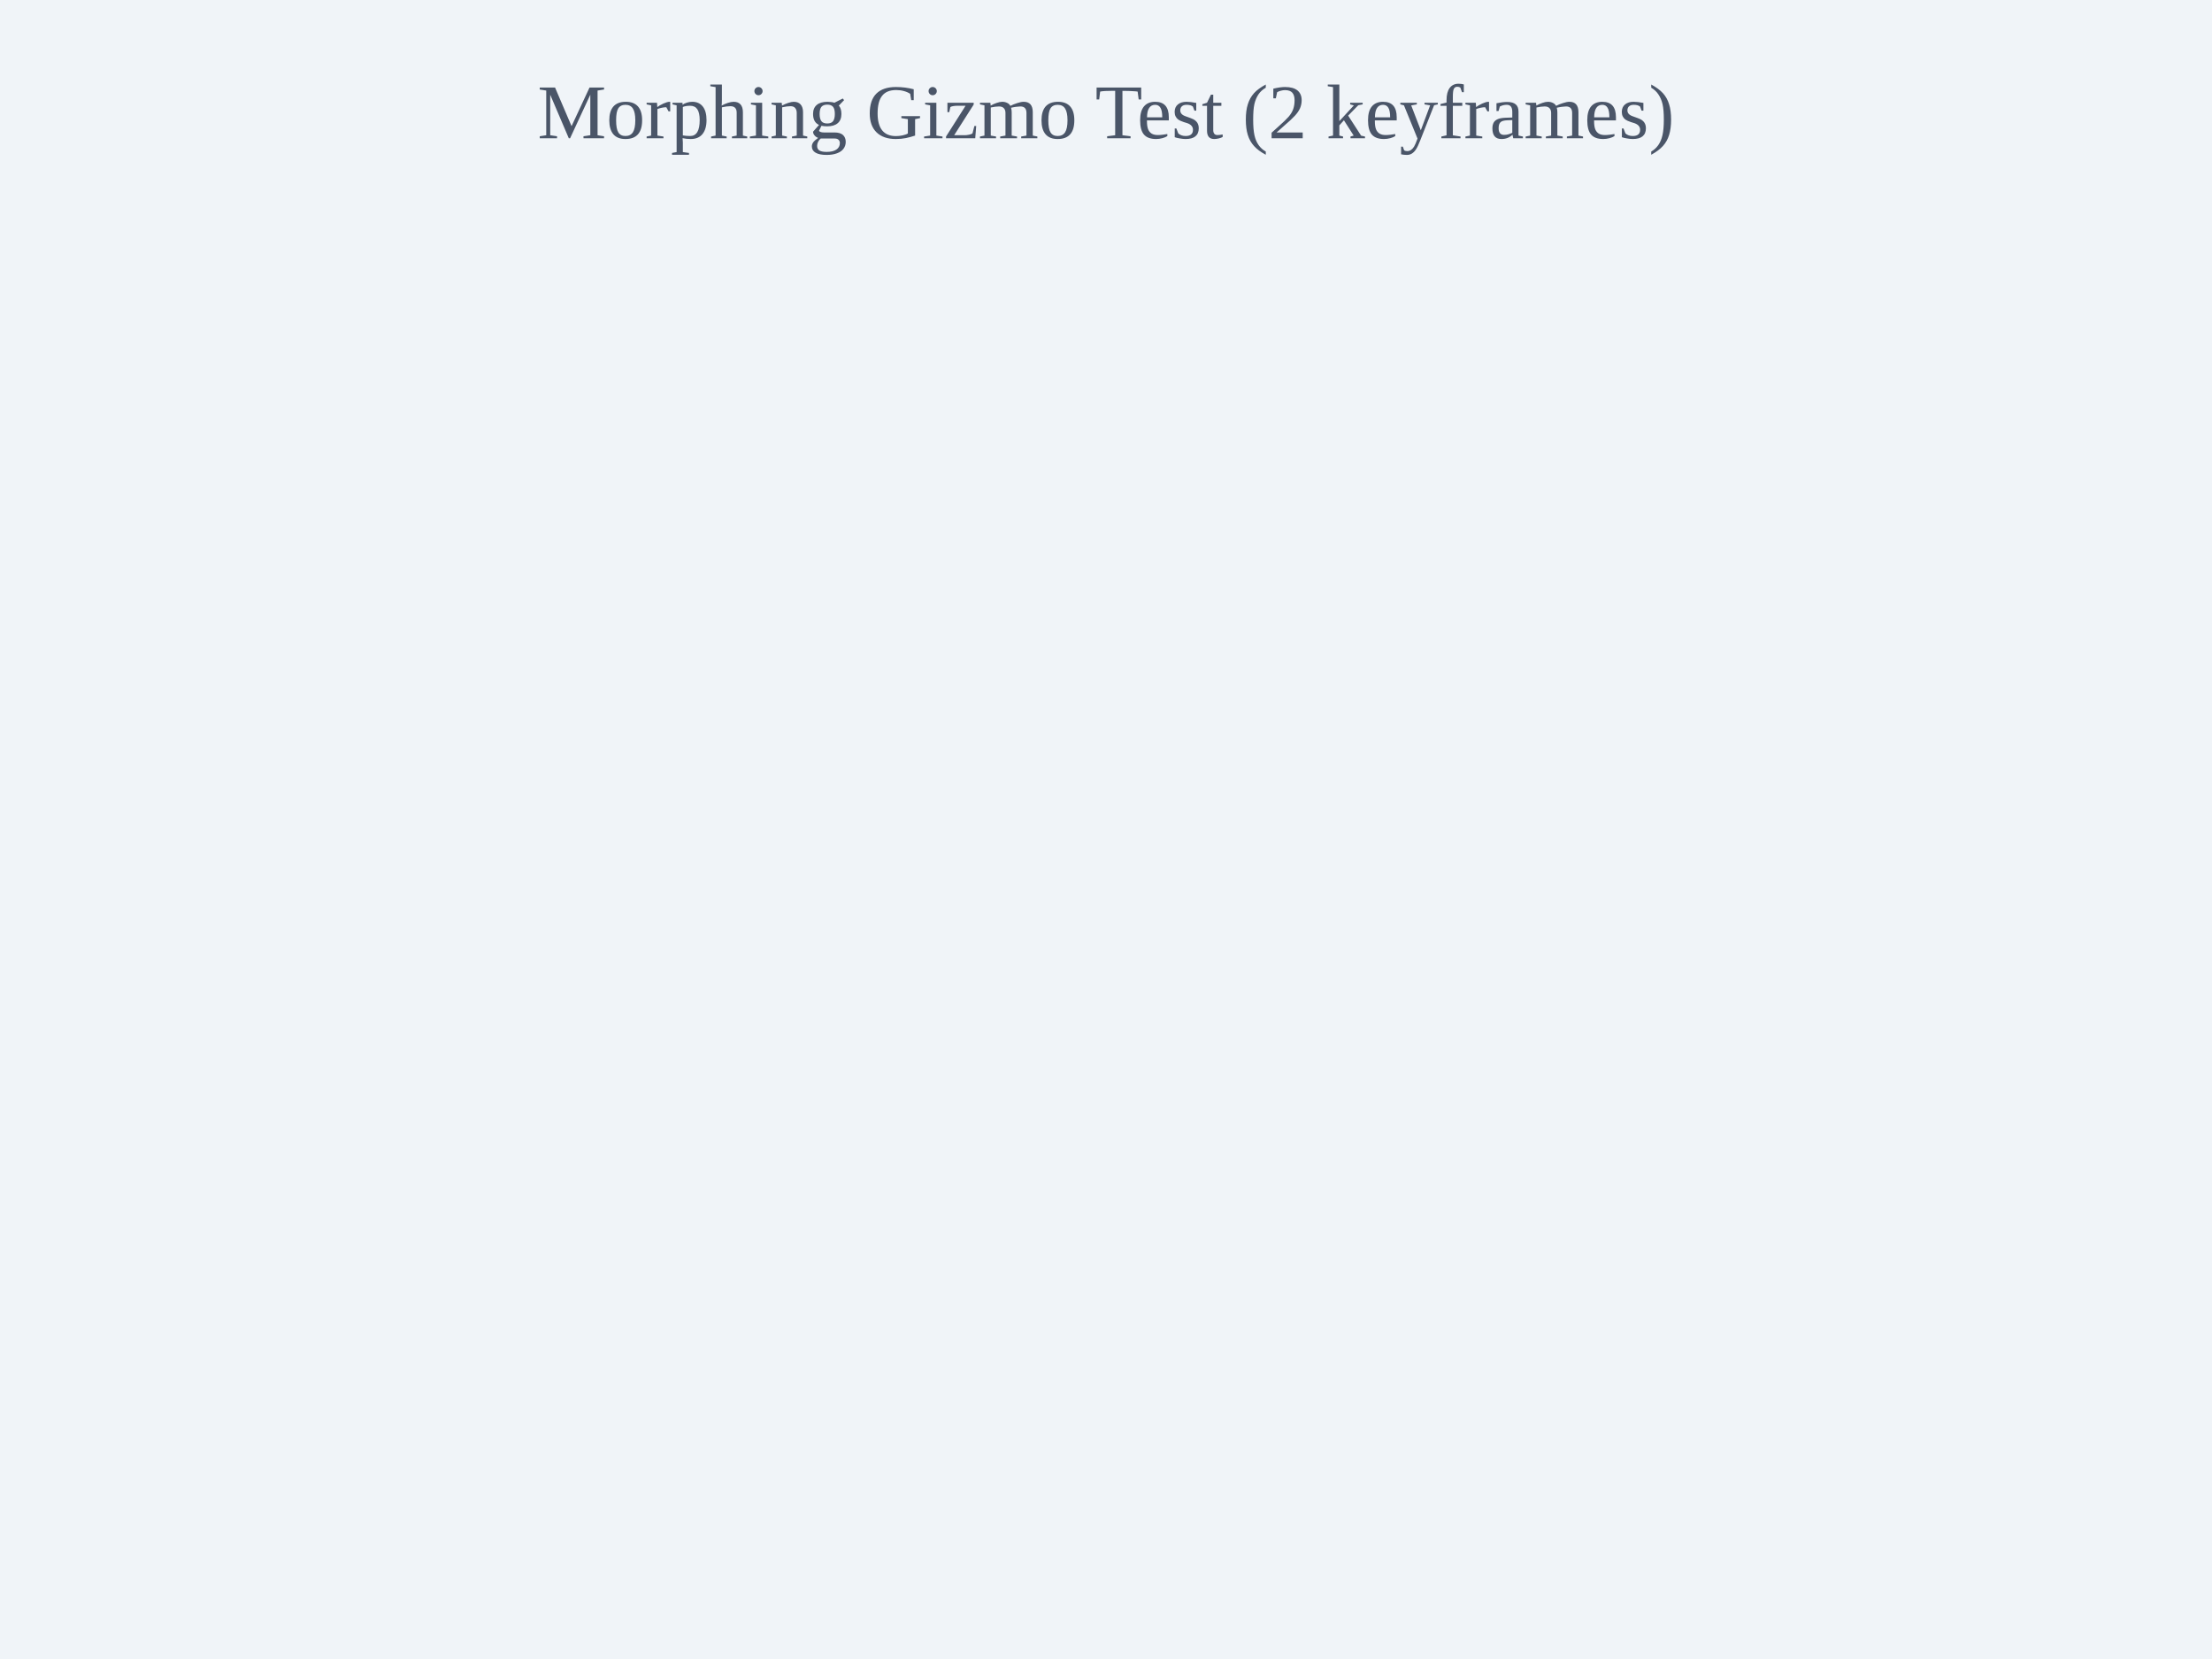
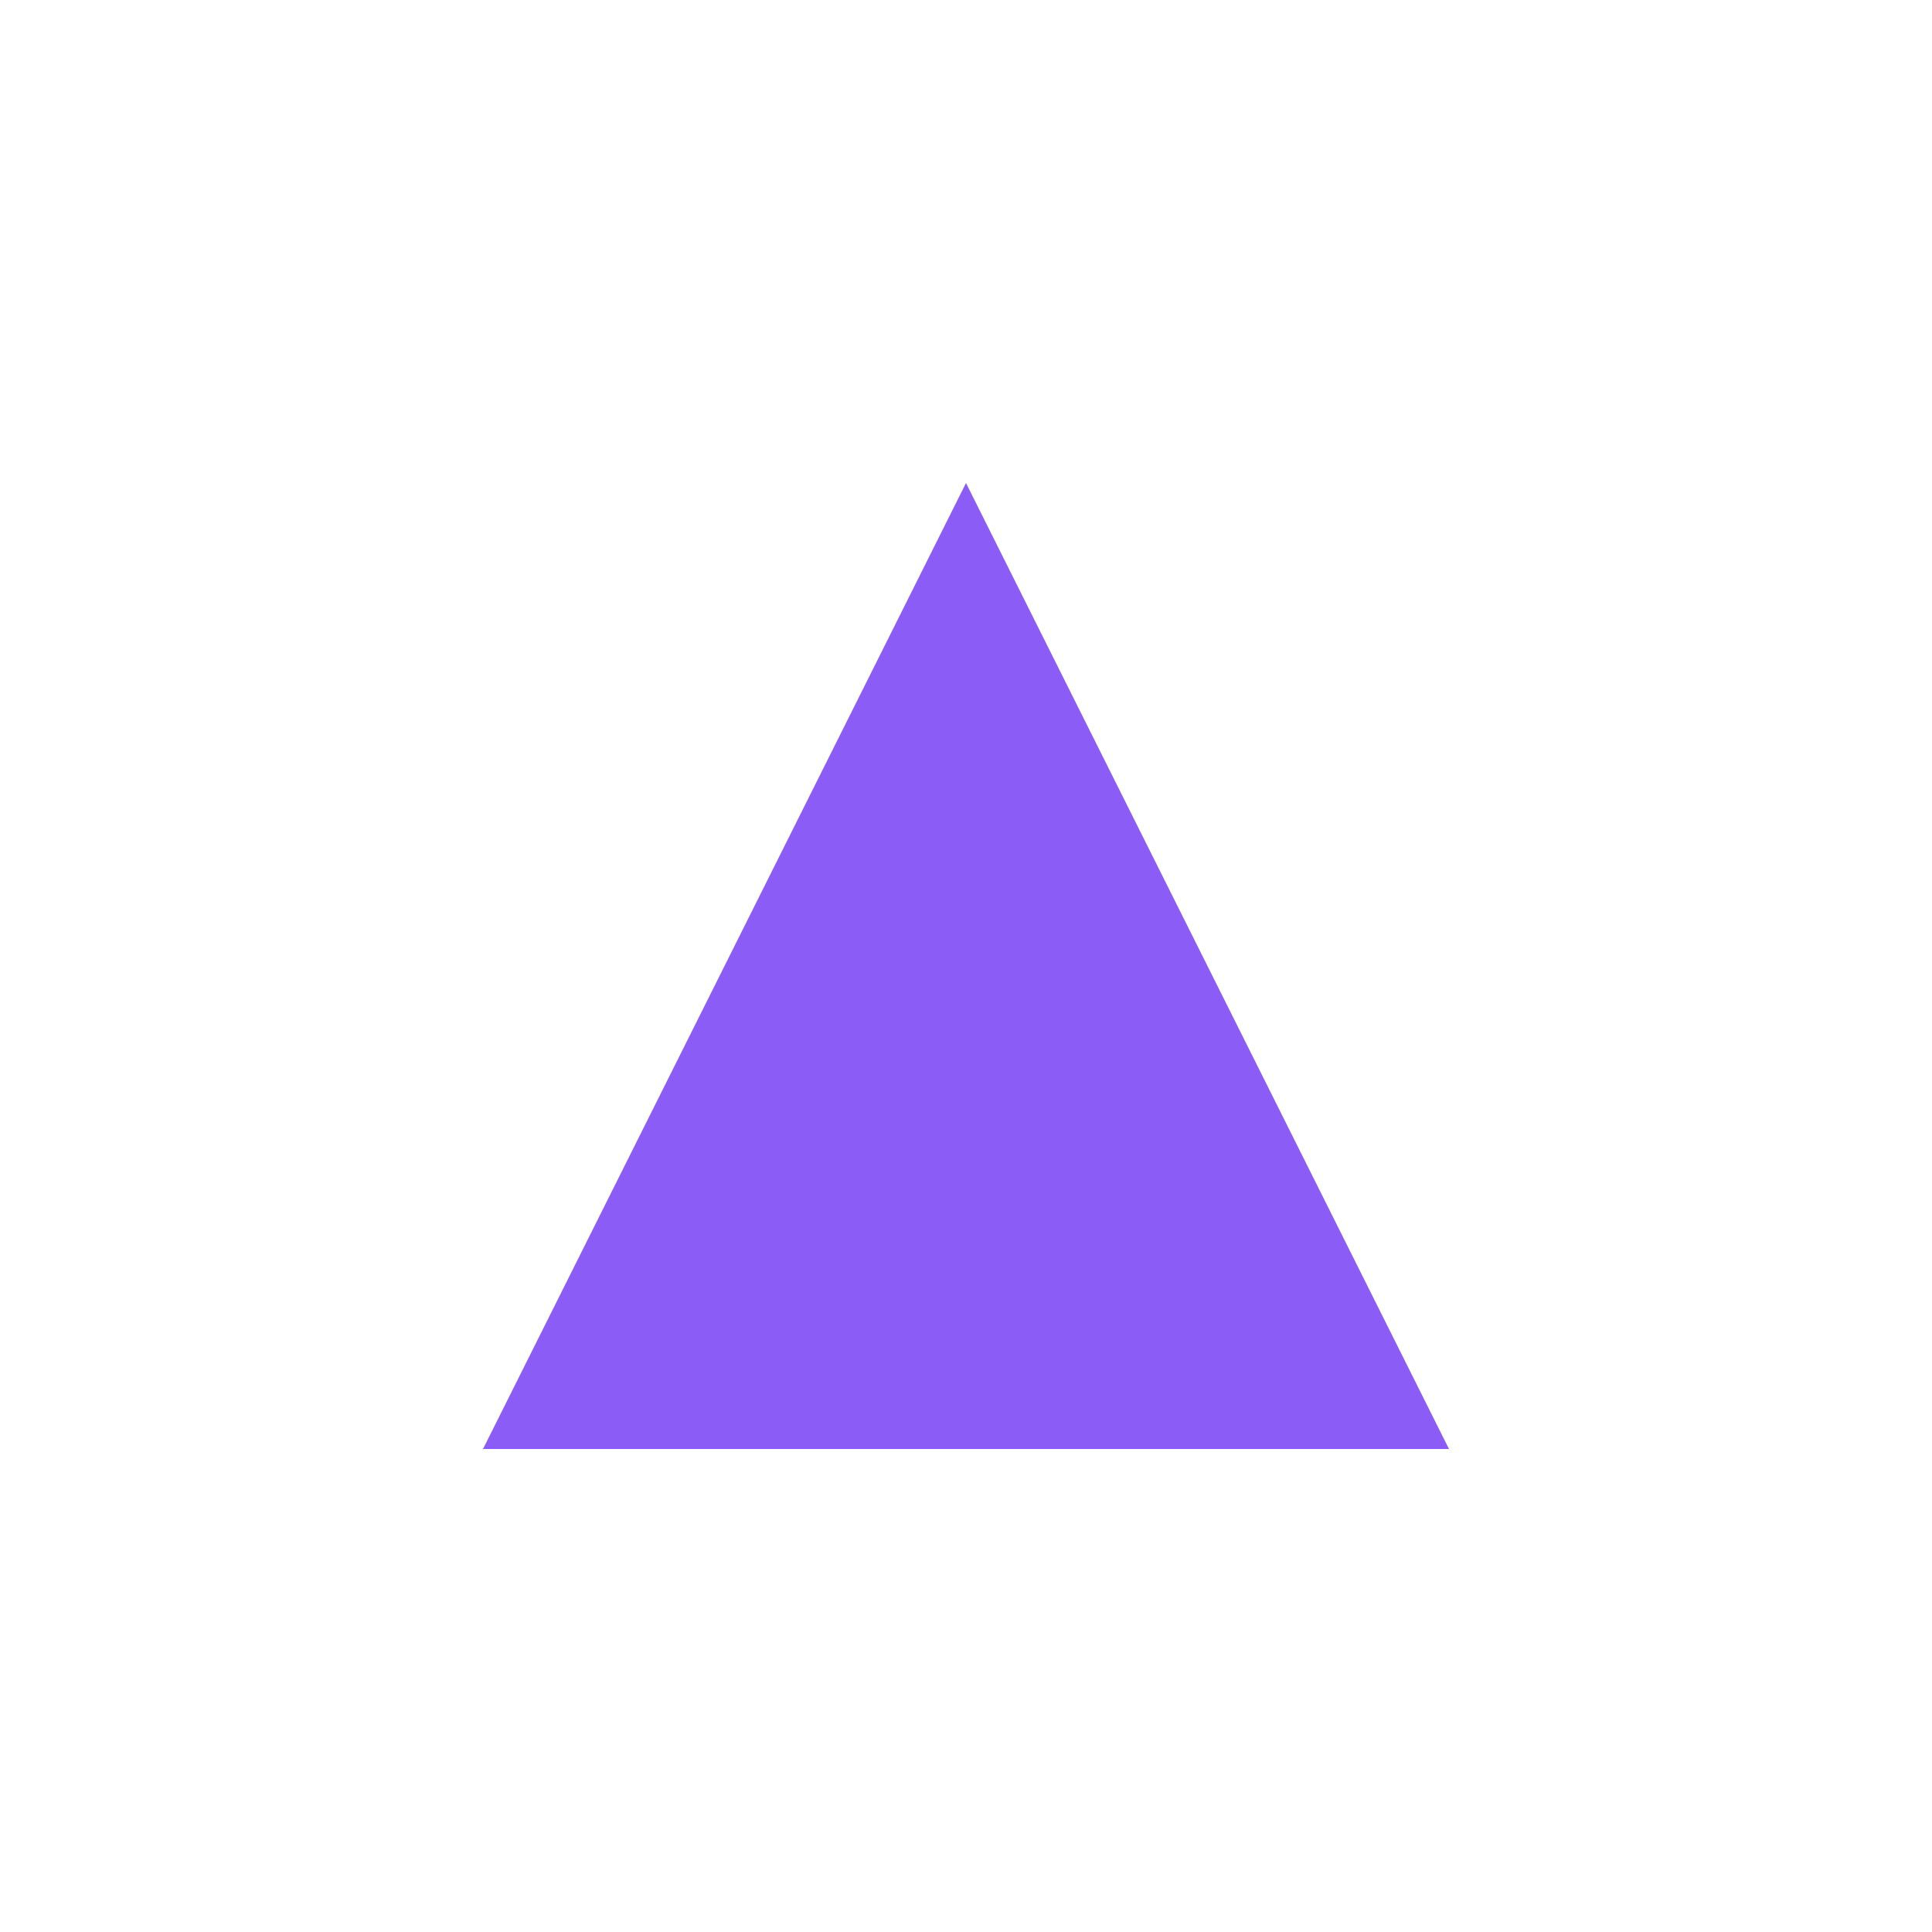
- <svg xmlns="http://www.w3.org/2000/svg" viewBox="0 0 400 300" width="400" height="300">
-   <rect width="400" height="300" fill="#f0f4f8" />
-   <text x="200" y="25" text-anchor="middle" font-size="14" fill="#4a5568">Morphing Gizmo Test (2 keyframes)</text>
-   <path fill="#d69e2e" stroke="#b7791f" stroke-width="2">
-     <animate attributeName="d" values="M 150,100 L 250,100 L 250,200 L 150,200 Z;               M 200,80 C 250,80 270,130 270,150 C 270,190 240,220 200,220 C 160,220 130,190 130,150 C 130,130 150,80 200,80 Z" dur="2s" repeatCount="indefinite" fill="freeze" />
+ <svg xmlns="http://www.w3.org/2000/svg" viewBox="0 0 200 200" width="200" height="200">
+   <path fill="#8B5CF6" d="M 50 150 L 100 50 L 150 150 Z">
+     <animate attributeName="d" from="M 50 150 L 100 50 L 150 150 Z" to="M 50 50 L 150 50 L 150 150 Z" dur="3s" repeatCount="indefinite" fill="freeze" />
  </path>
</svg>
